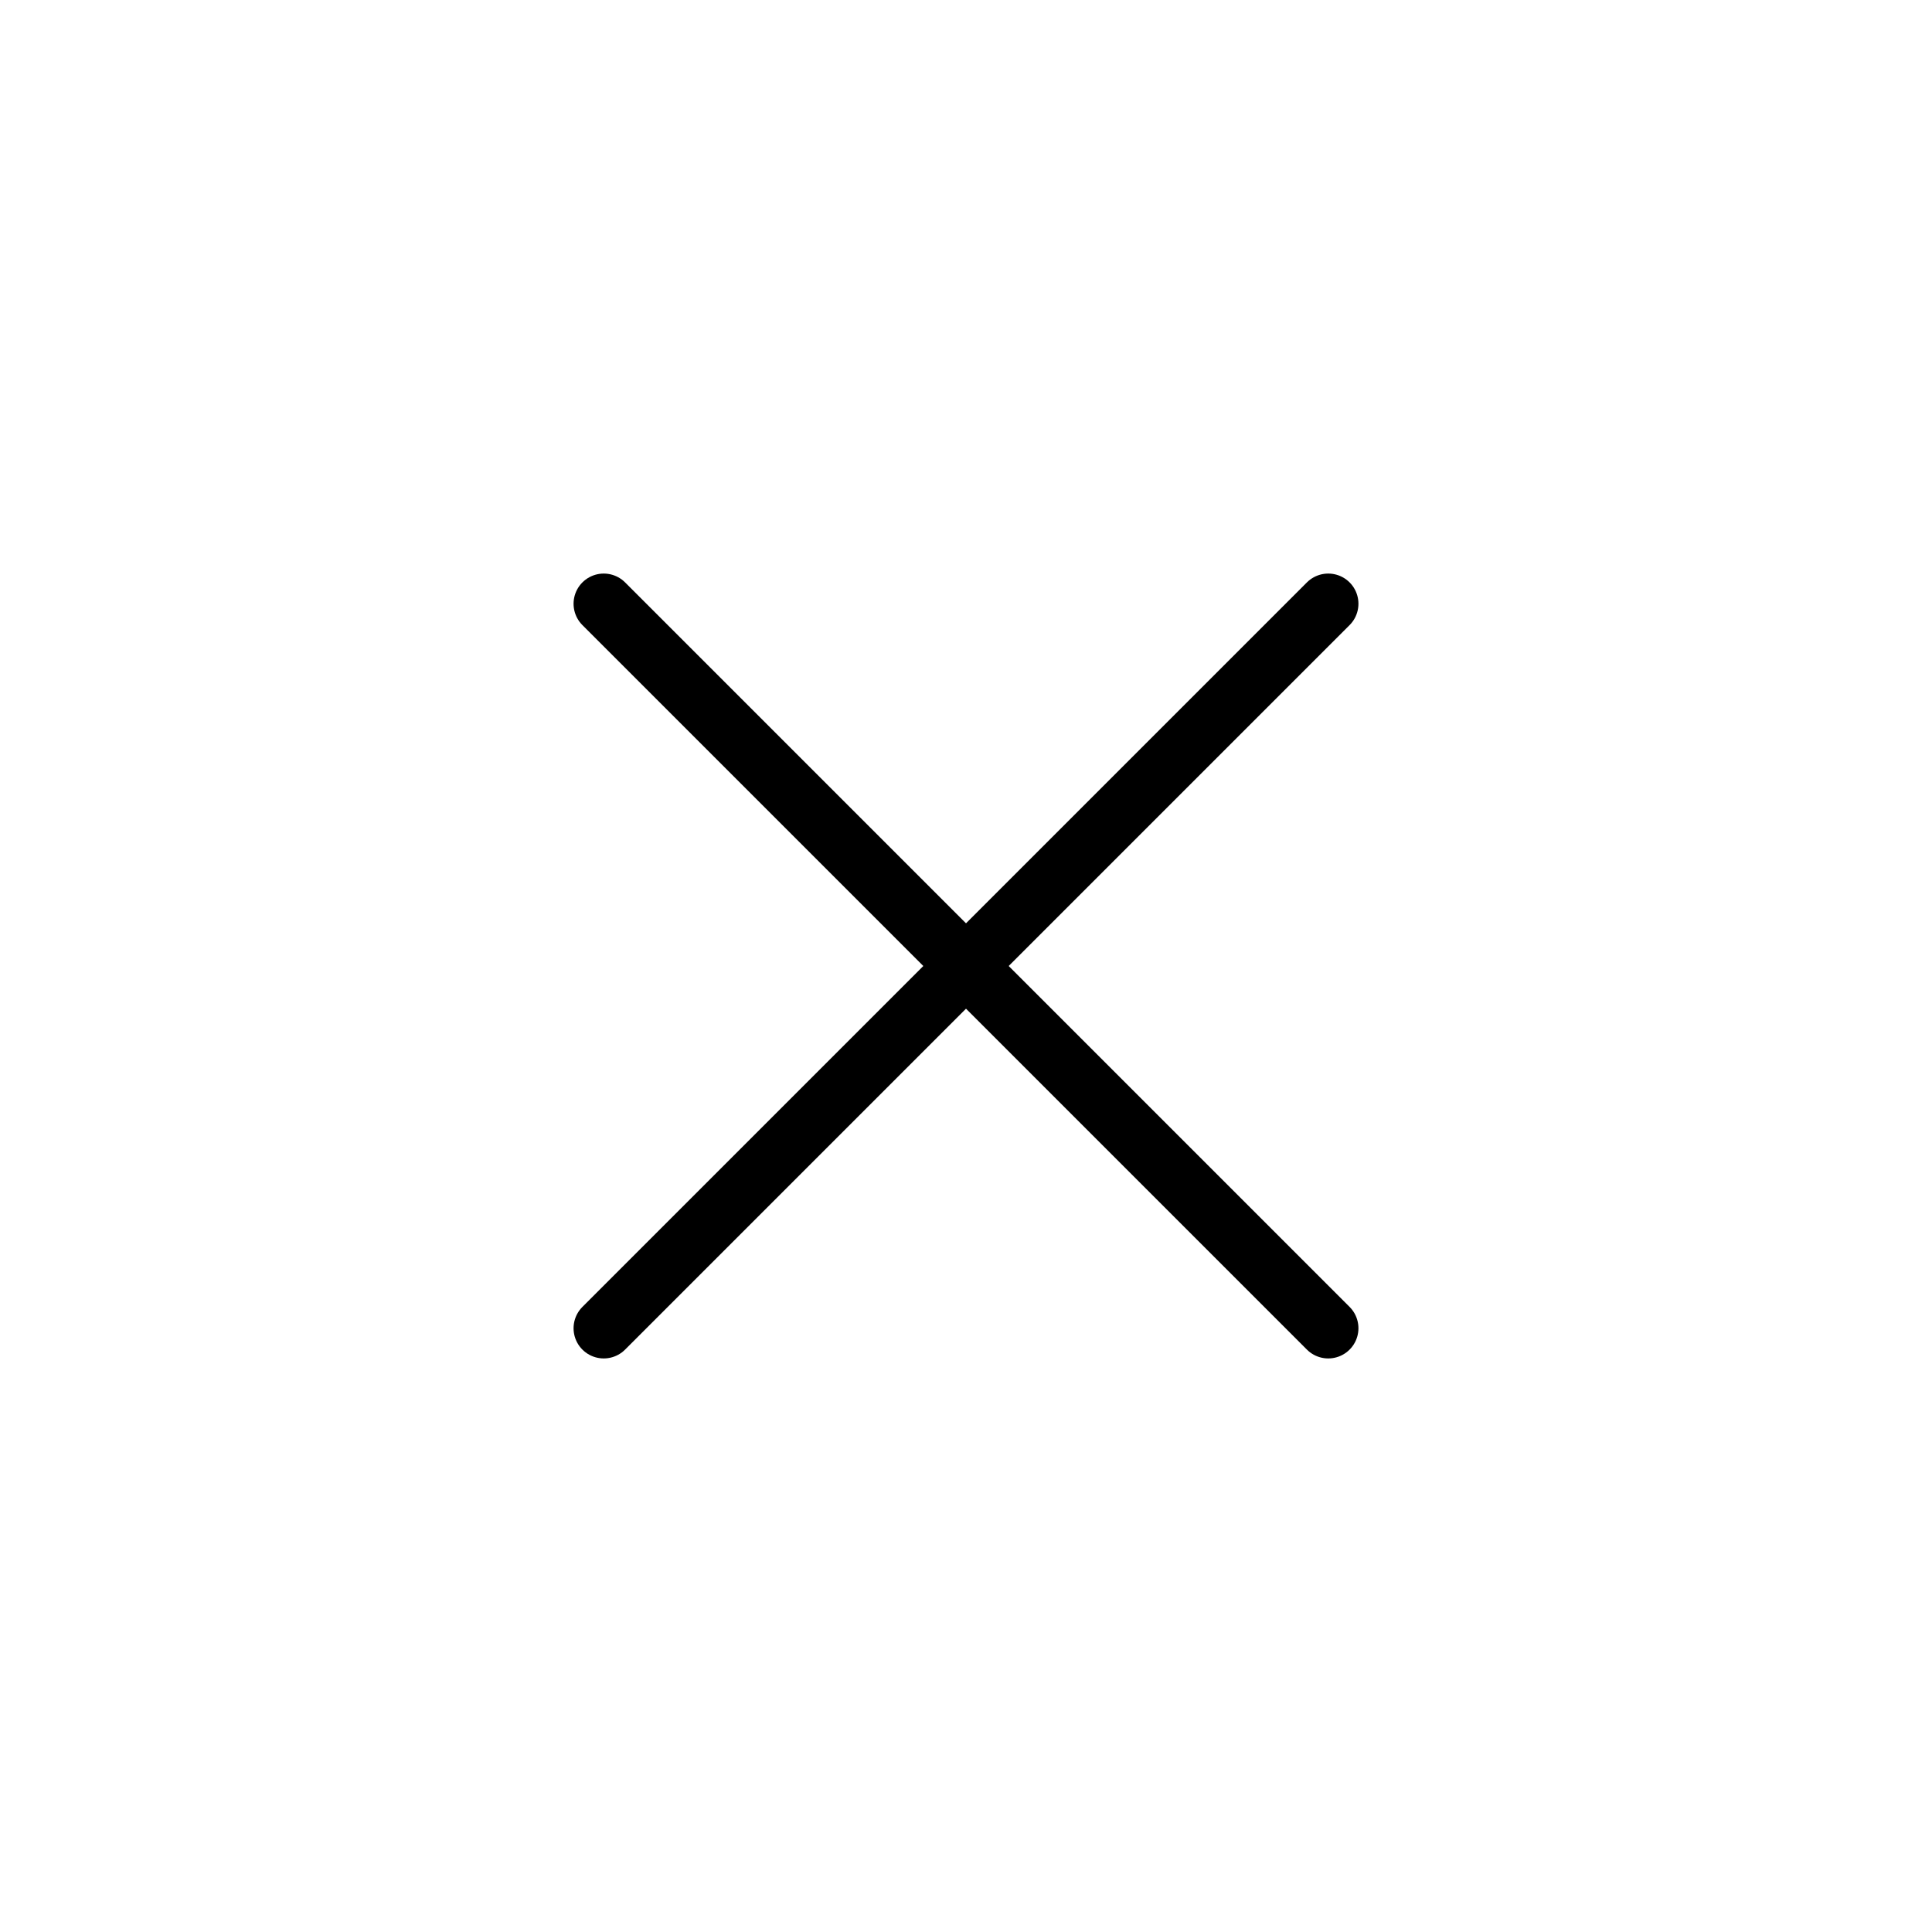
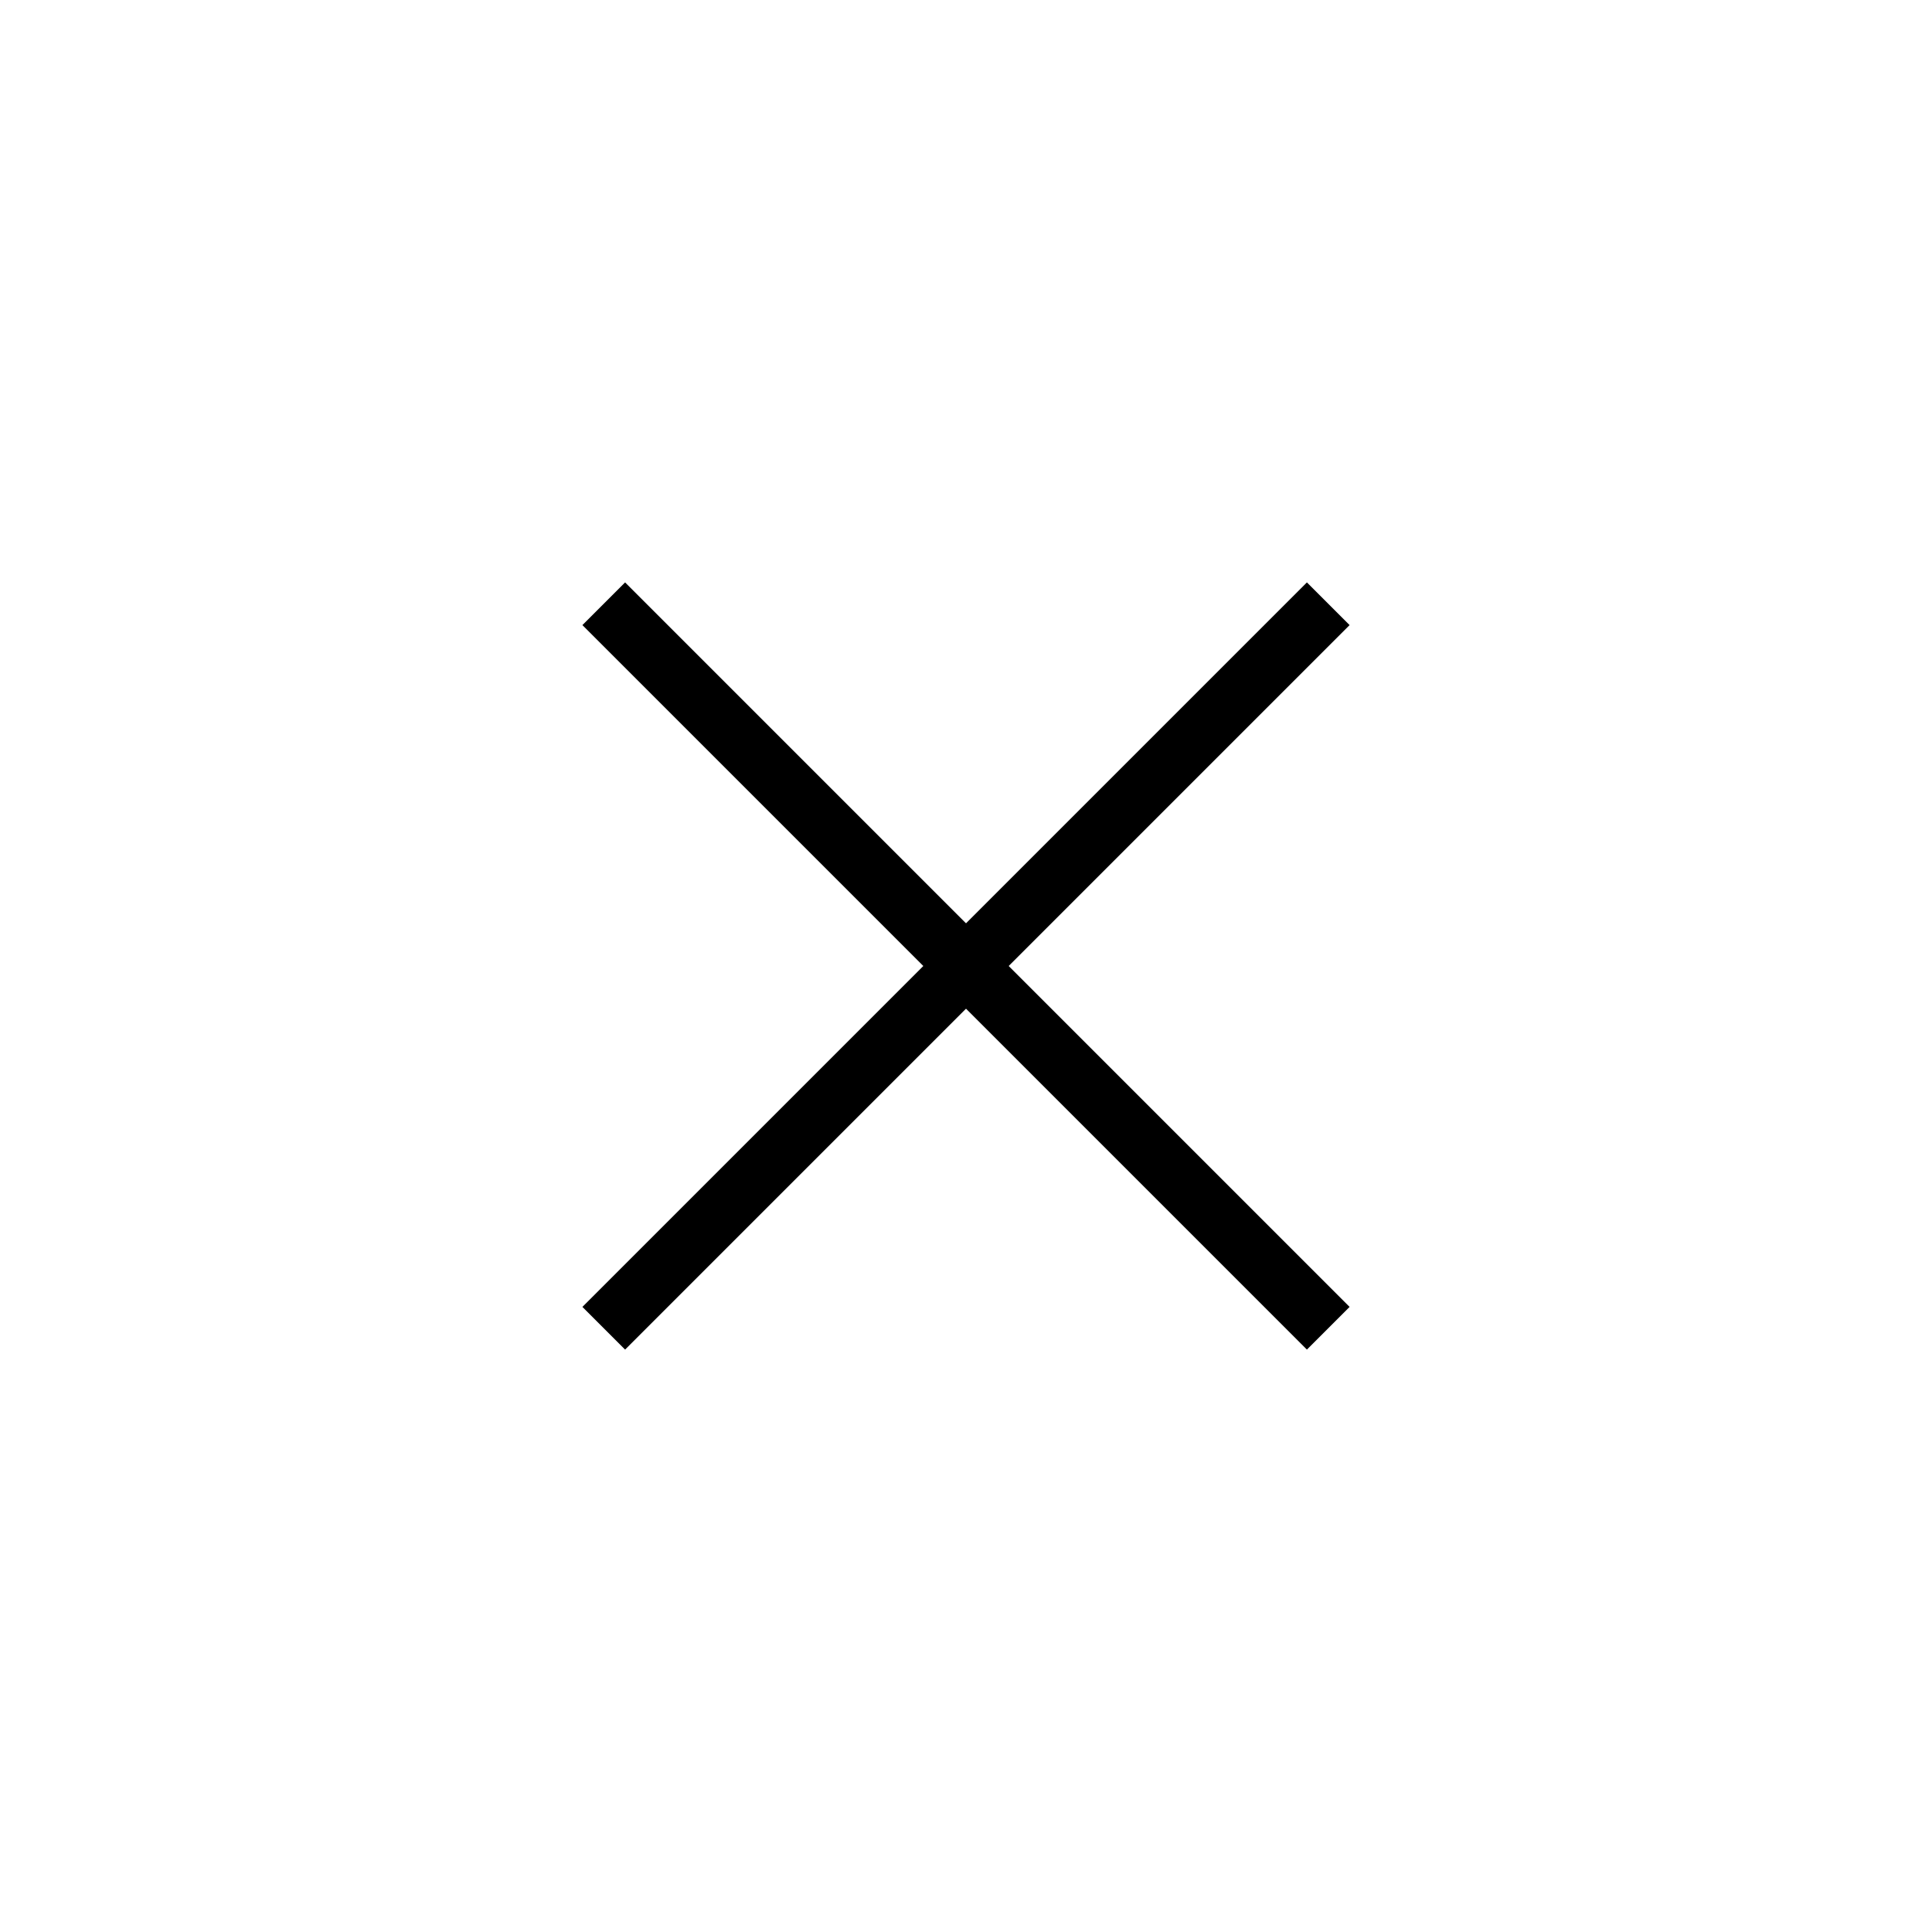
<svg xmlns="http://www.w3.org/2000/svg" width="32" height="32" viewBox="0 0 32 32" version="1.1">
-   <g id="x" stroke="none" stroke-width="1" fill="none" fill-rule="evenodd" stroke-linecap="round" stroke-linejoin="round">
+   <g id="x" stroke="none" strokeWidth="1" fill="none" fillRule="evenodd" strokeLinecap="round" strokeLinejoin="round">
    <g id="Group-6-Copy-2" transform="translate(10, 10)" stroke="#000000">
      <line x1="12" y1="0" x2="0" y2="12" id="Path" />
      <line x1="0" y1="0" x2="12" y2="12" id="Path" />
    </g>
  </g>
</svg>
